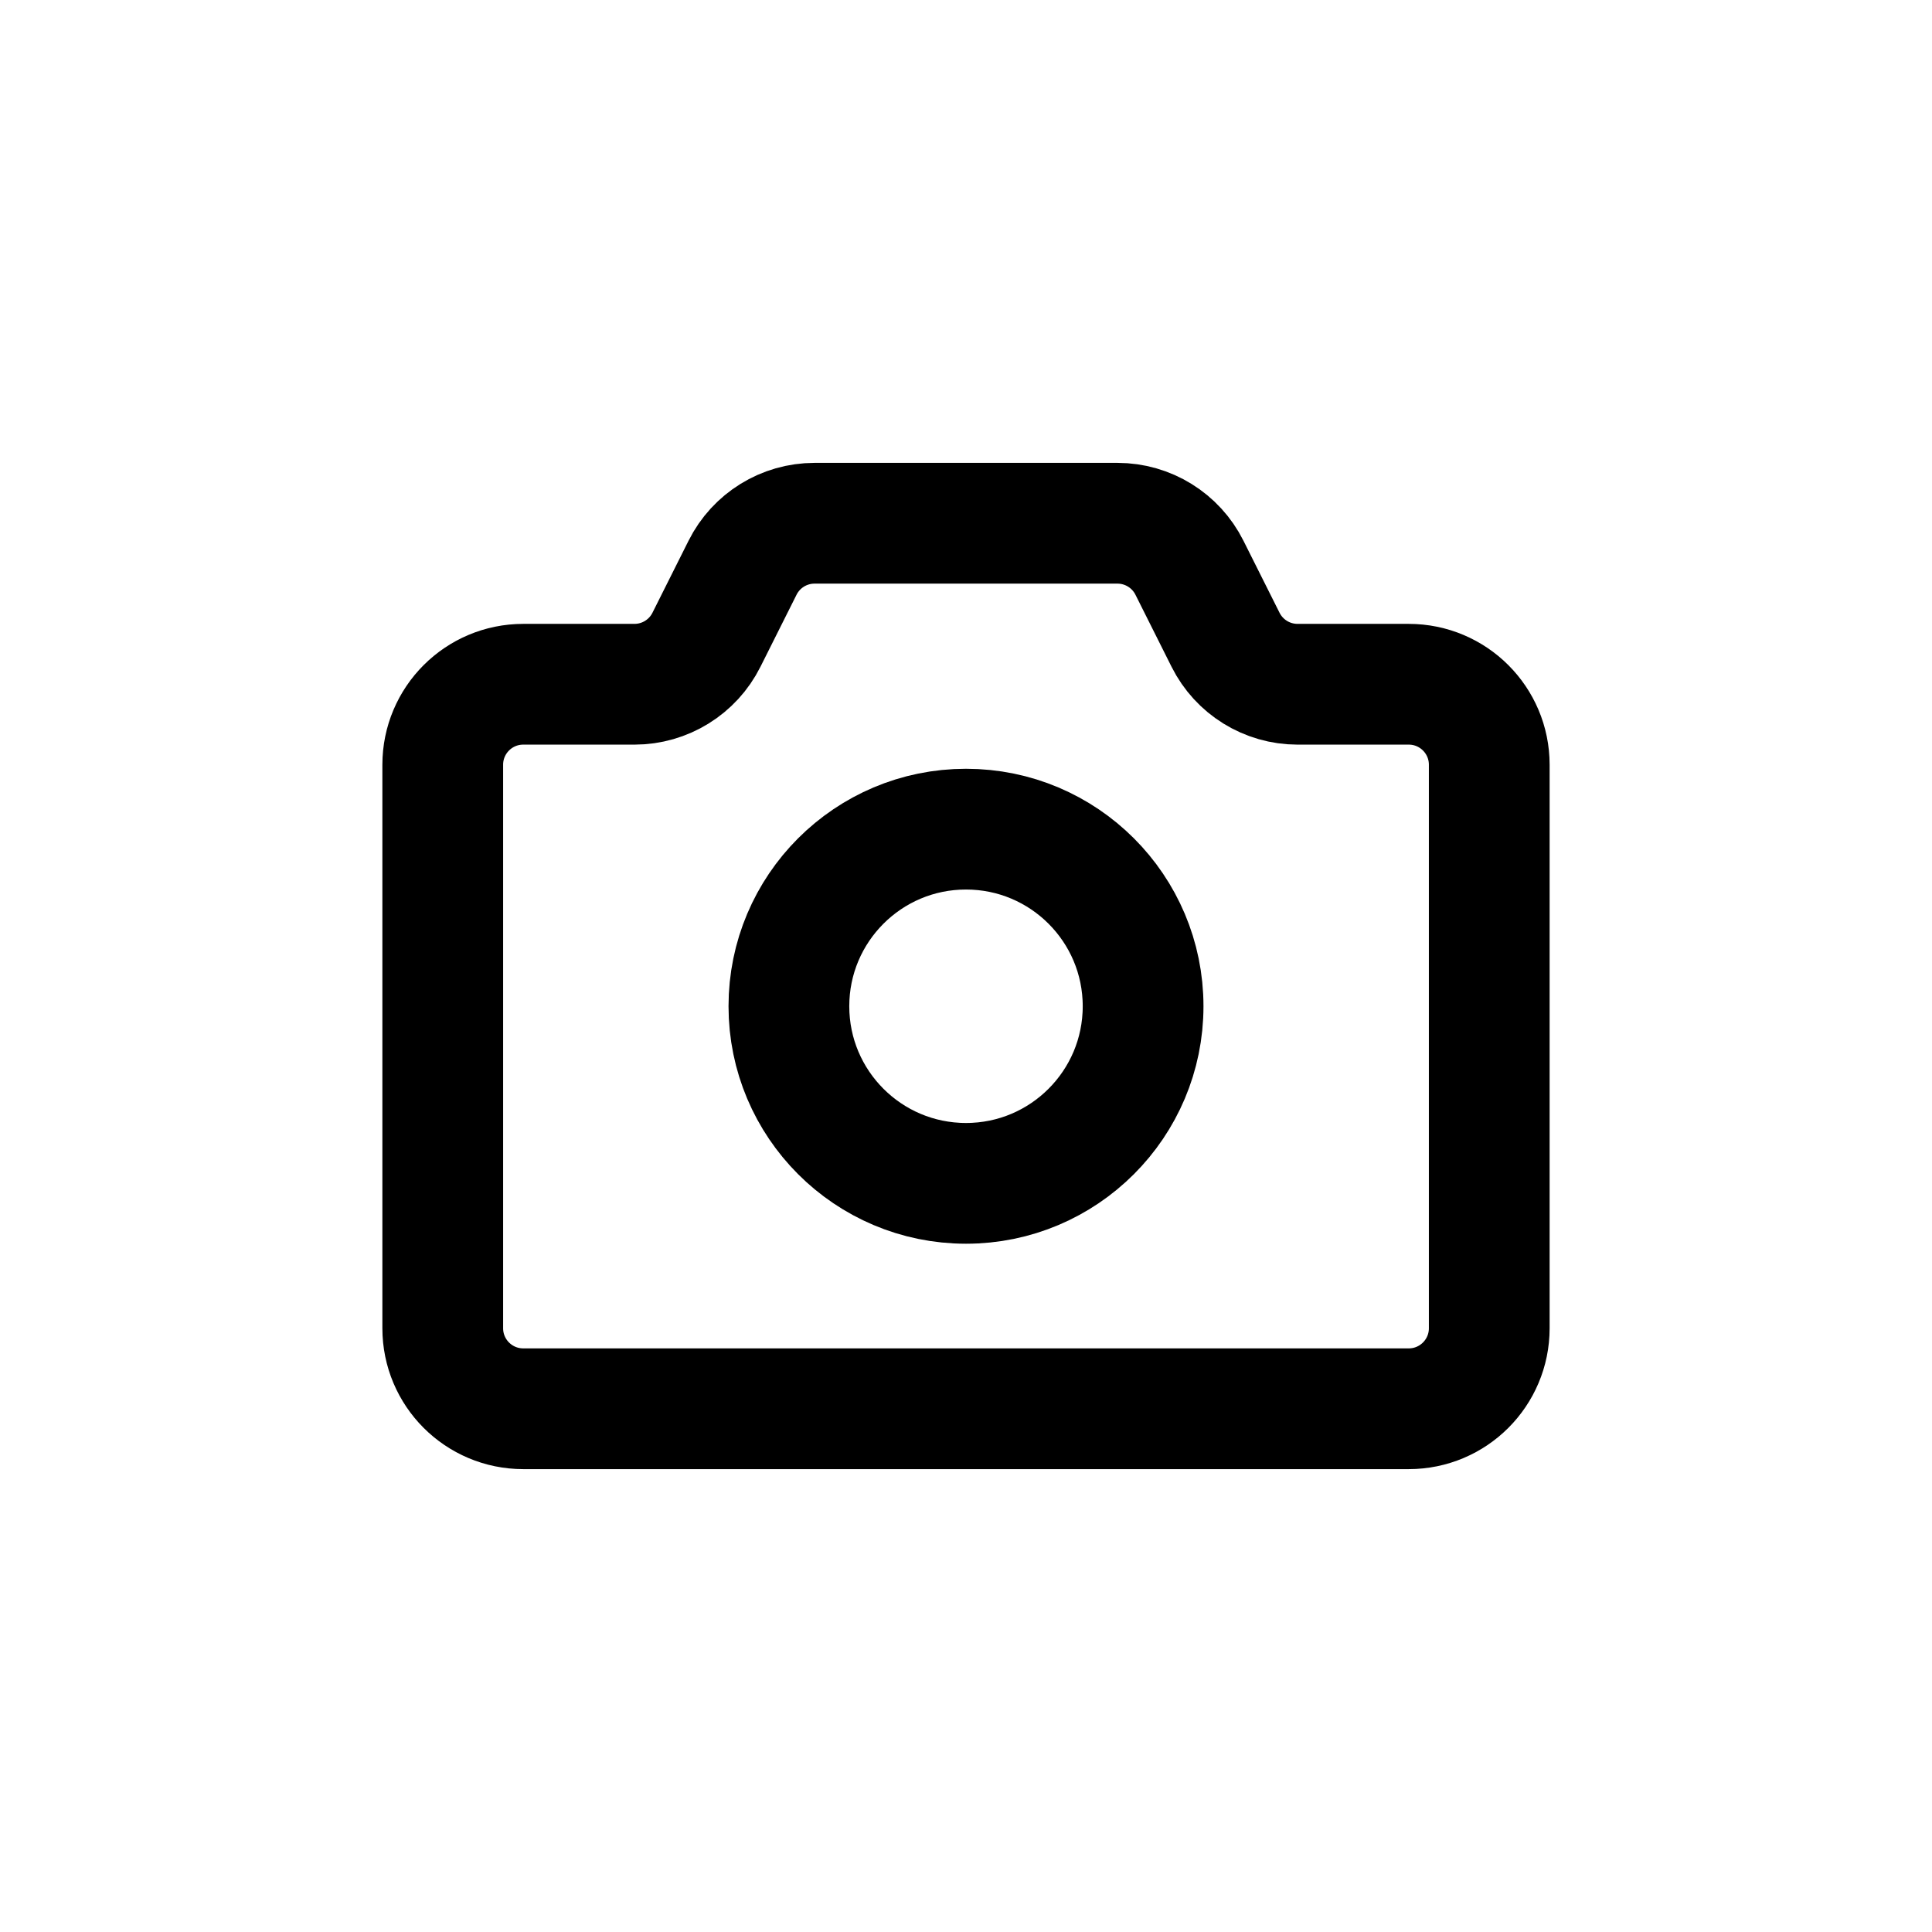
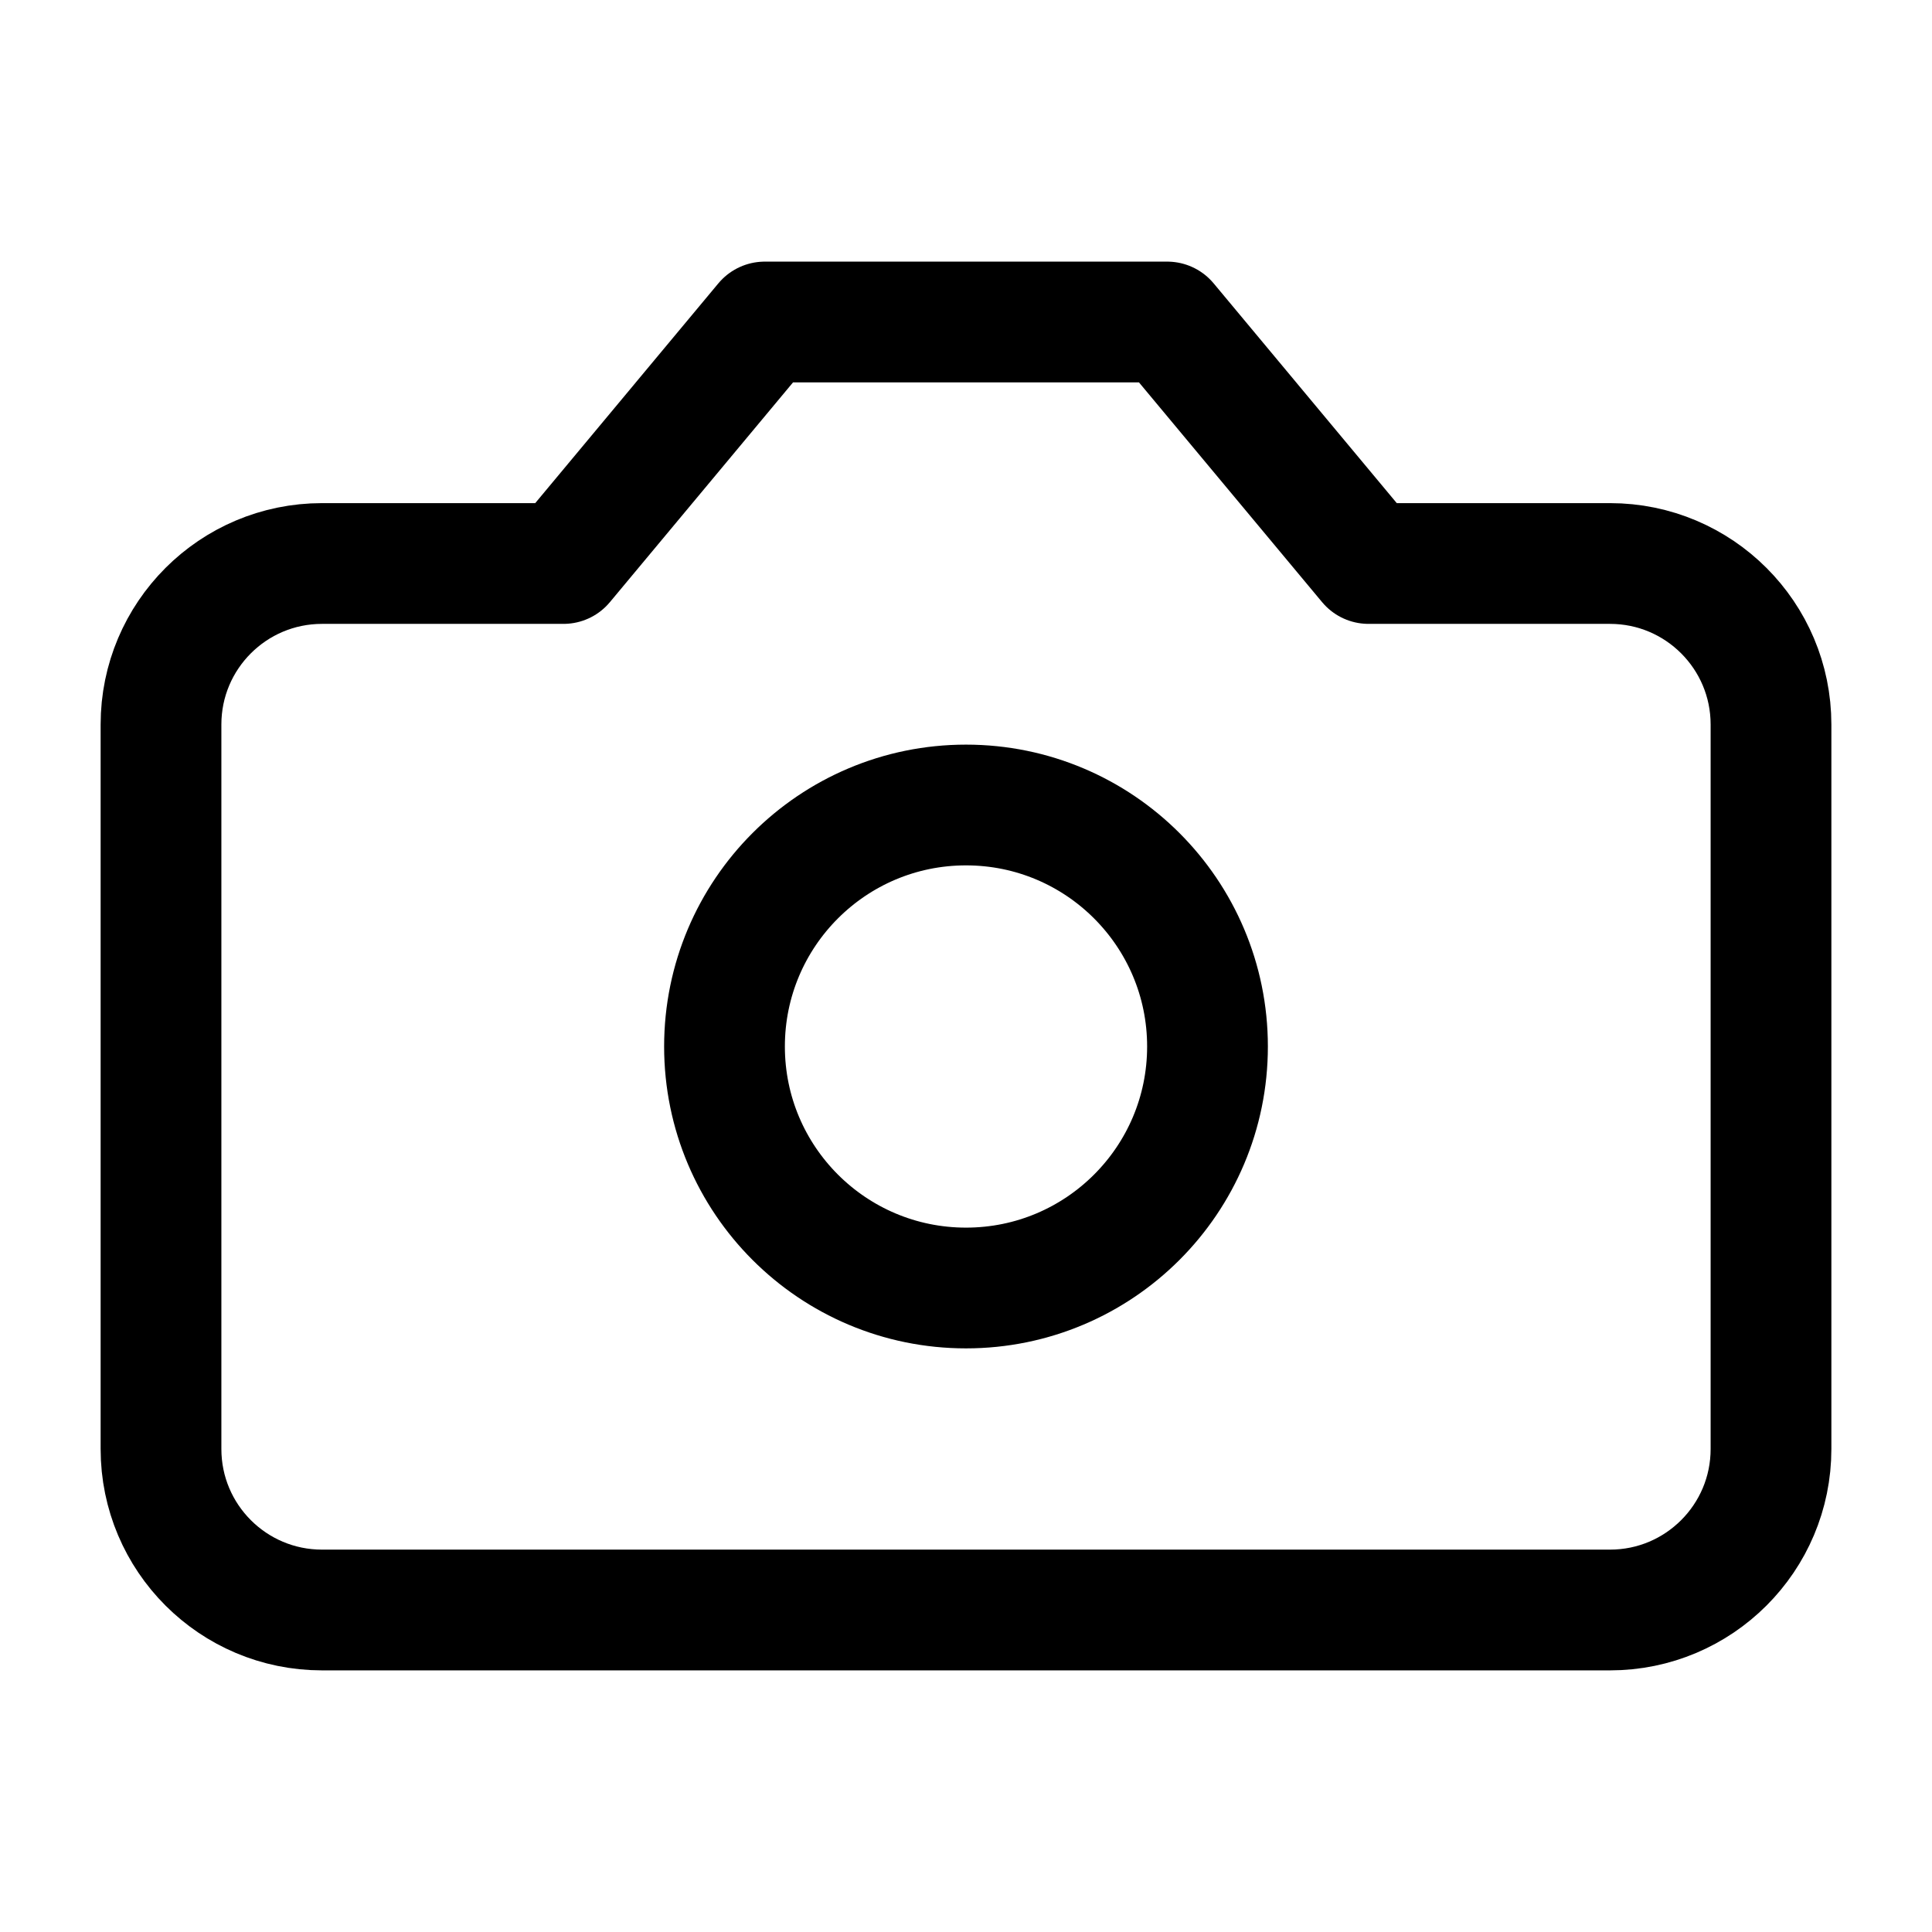
<svg xmlns="http://www.w3.org/2000/svg" width="24" height="24" viewBox="0 0 24 24" fill="none">
  <g stroke="currentColor" stroke-width="1.5" stroke-linecap="round" stroke-linejoin="round">
-     <path d="M15.224 7.947a1 1 0 0 0 .894.553H17.5a1 1 0 0 1 1 1v7a1 1 0 0 1-1 1h-11a1 1 0 0 1-1-1v-7a1 1 0 0 1 1-1h1.382a1 1 0 0 0 .894-.553l.448-.894a1 1 0 0 1 .894-.553h3.764a1 1 0 0 1 .894.553z" />
-     <circle cx="12" cy="12.5" r="2.2" />
+     <path d="M14.5 4h-5L7 7H4a2 2 0 0 0-2 2v9a2 2 0 0 0 2 2h16a2 2 0 0 0 2-2V9a2 2 0 0 0-2-2h-3l-2.5-3z" />
+     <circle cx="12" cy="13" r="3" />
  </g>
</svg>
